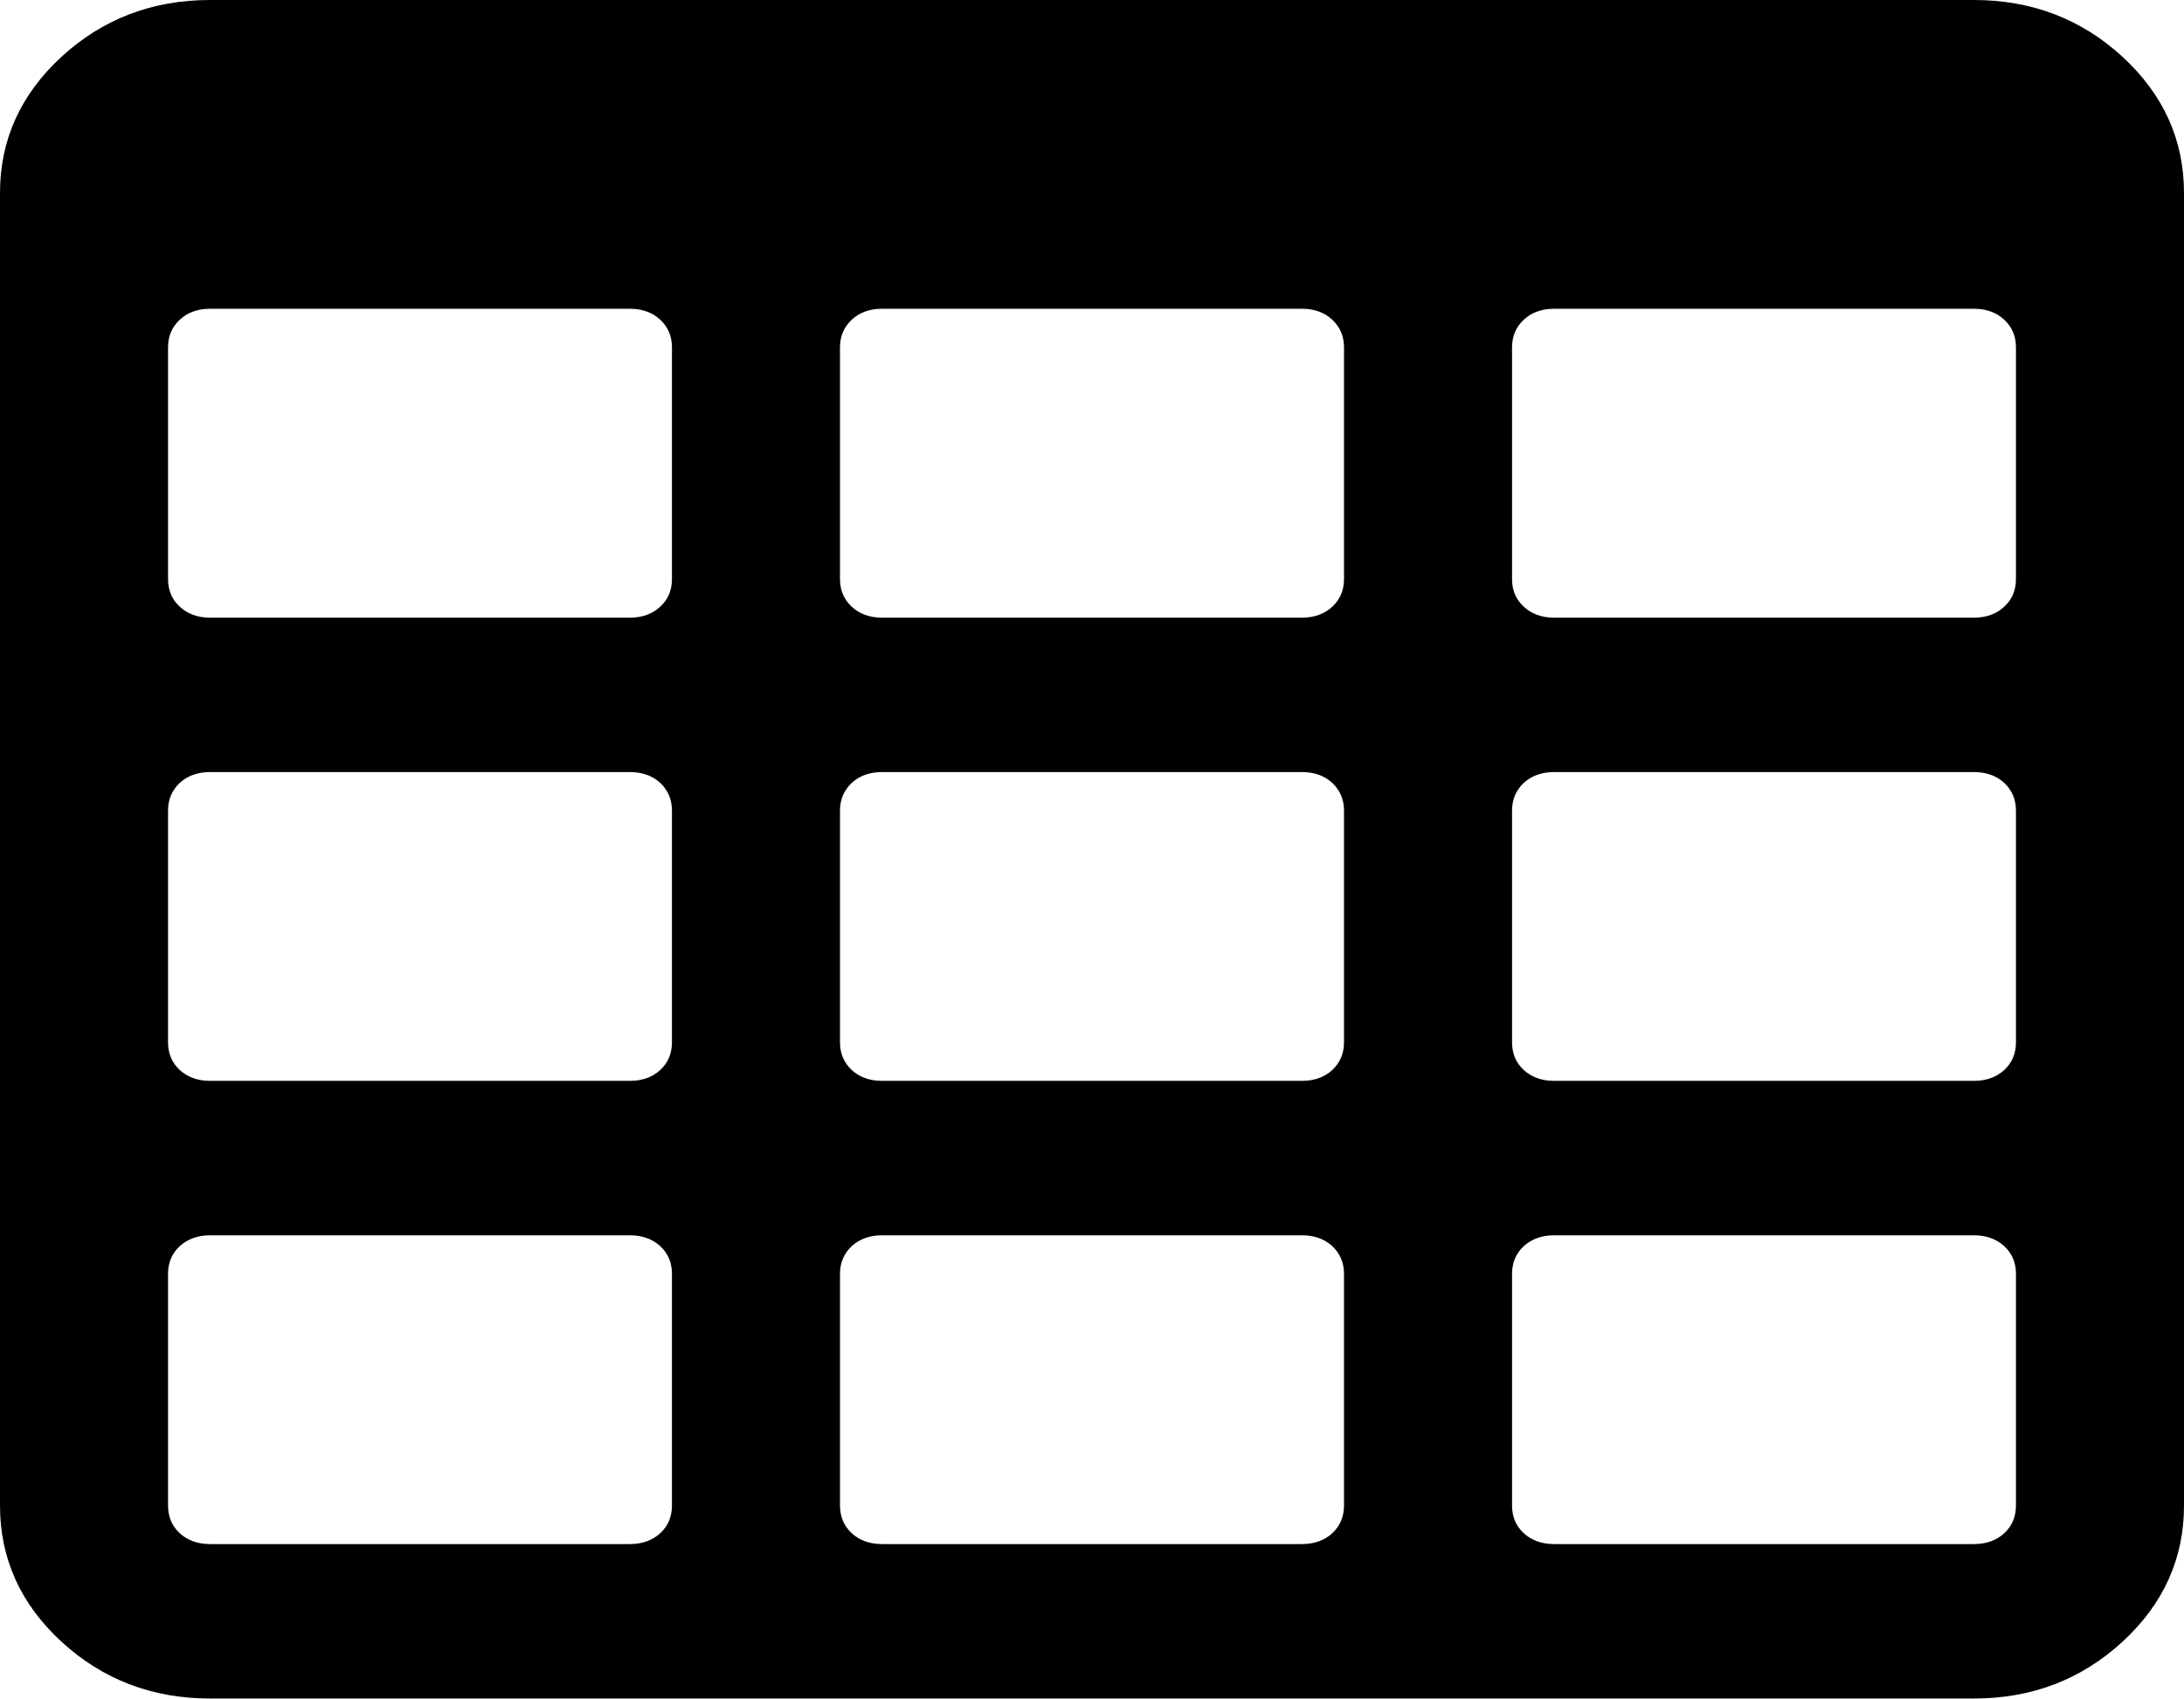
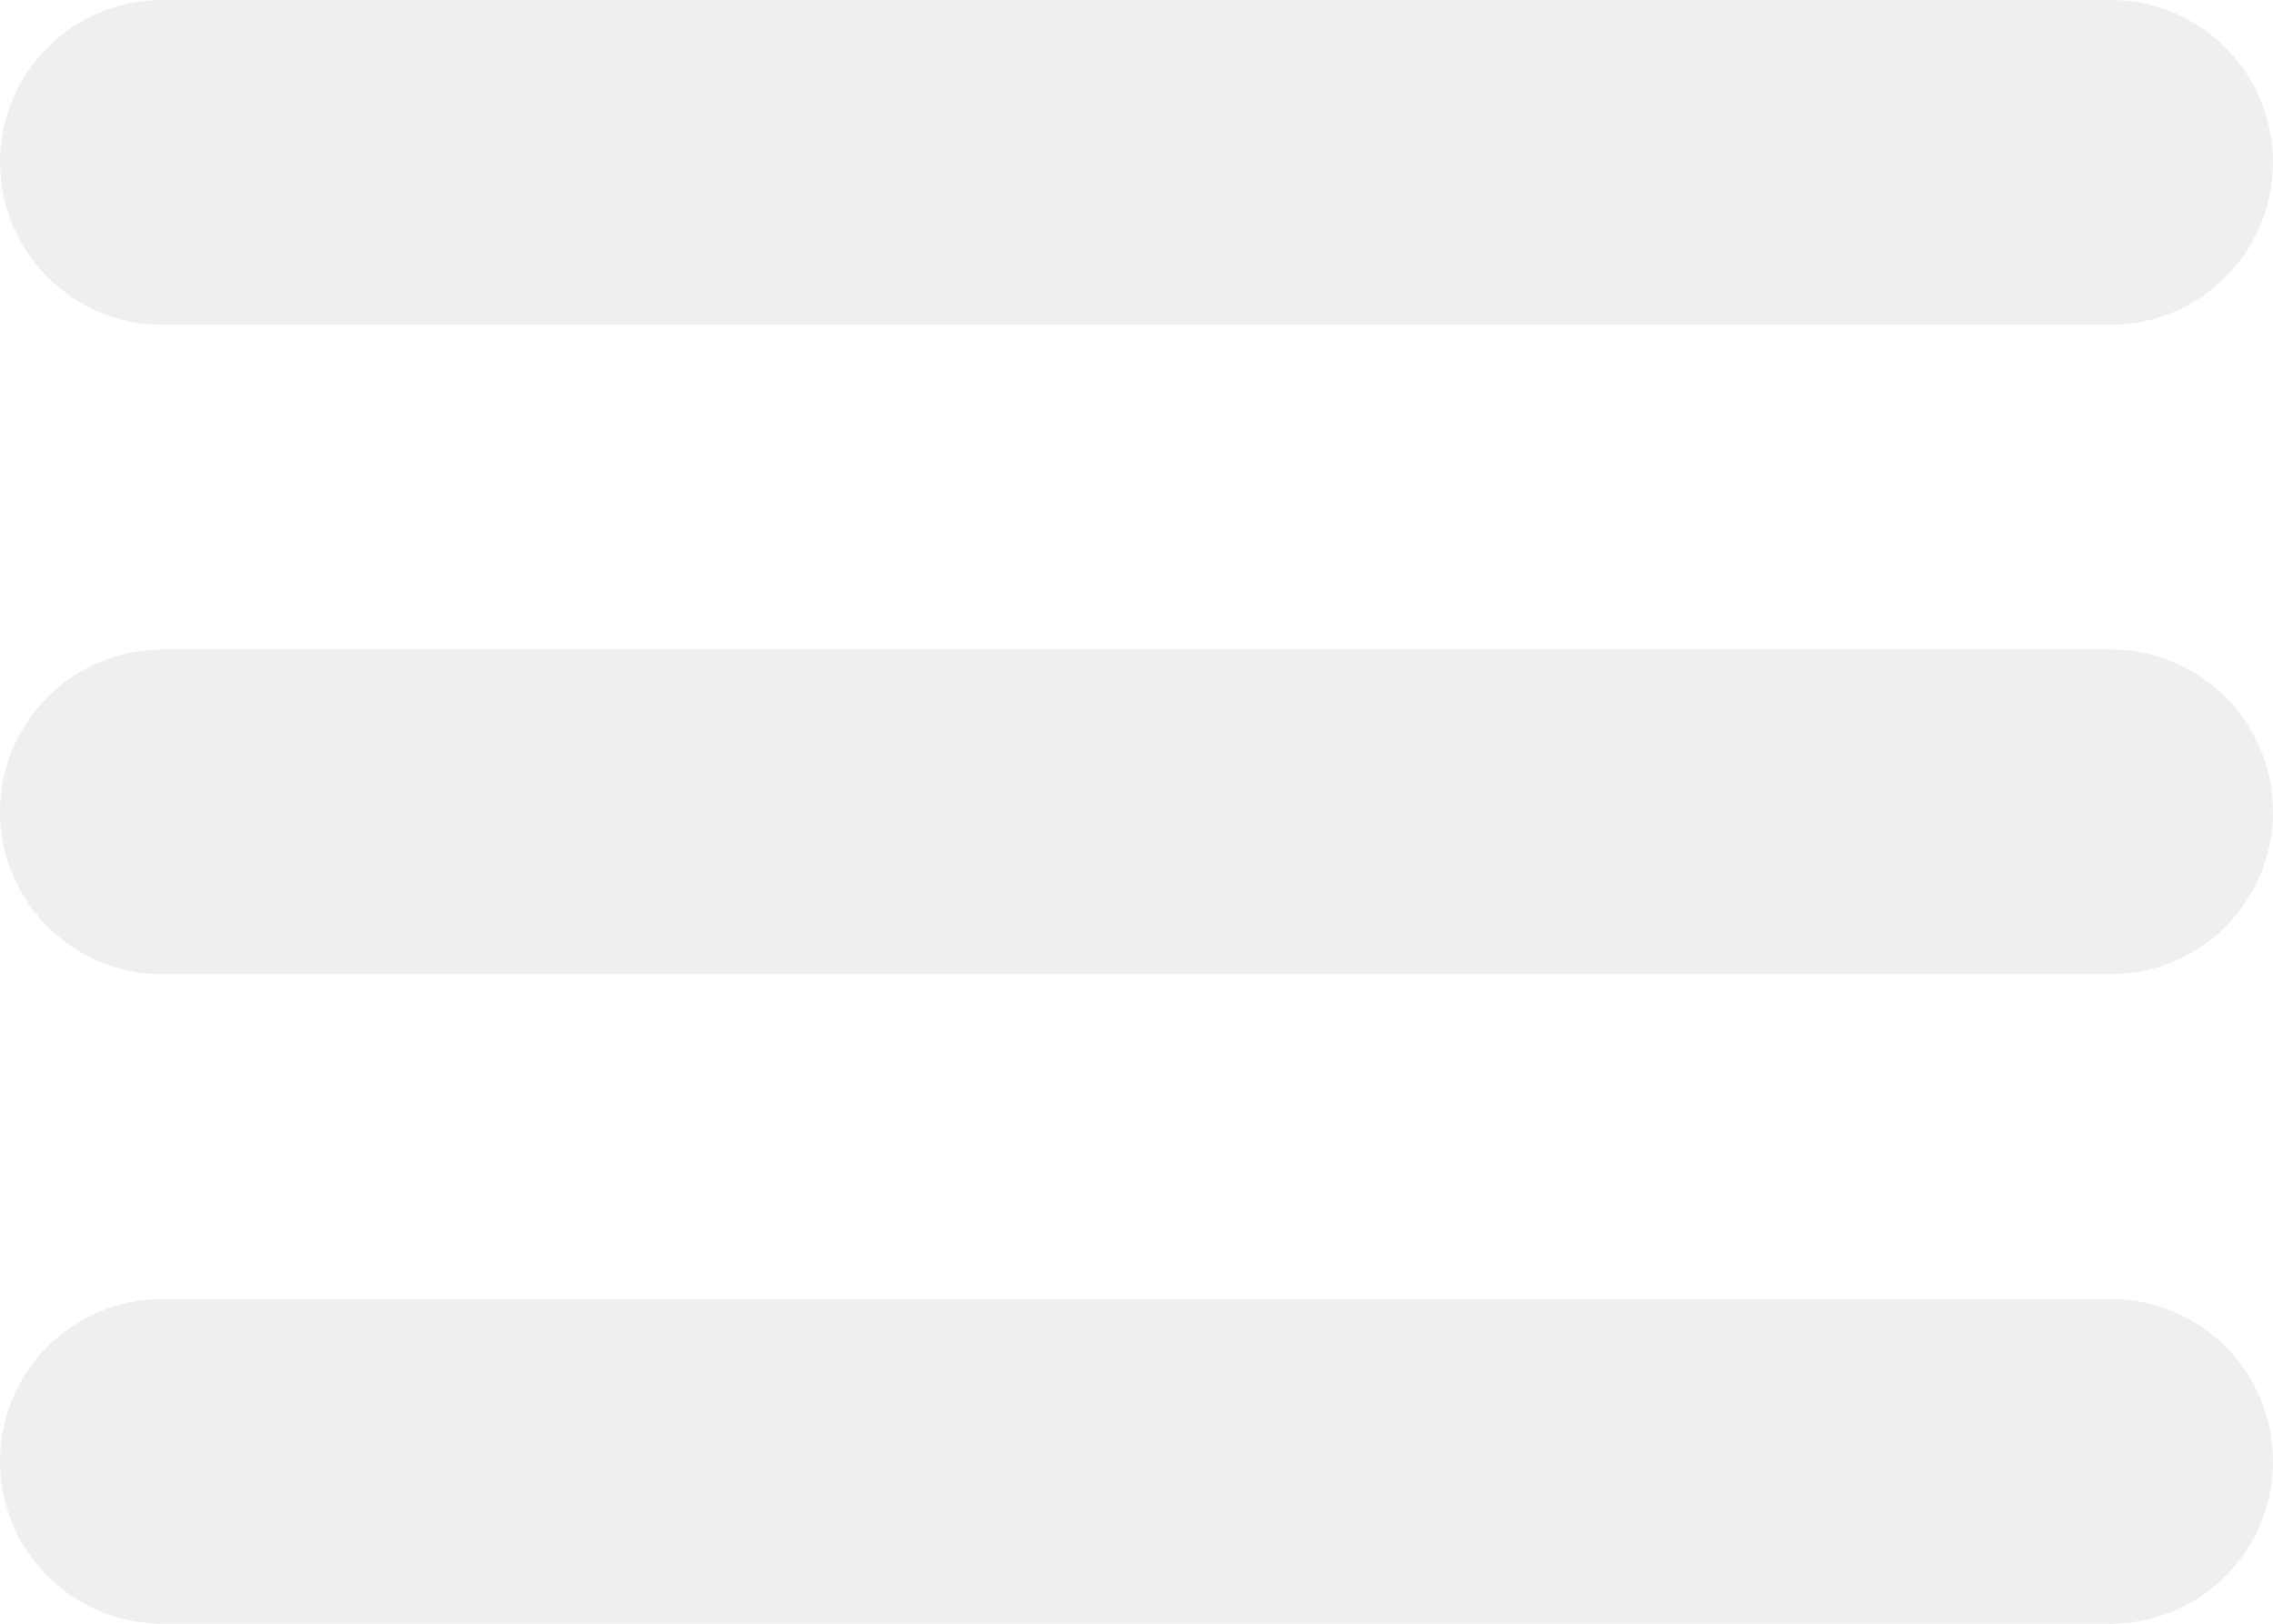
- <svg xmlns="http://www.w3.org/2000/svg" version="1.1" width="18px" height="14px">
-   <g transform="matrix(1 0 0 1 -10 -298 )">
-     <path d="M 5.441 12.638  C 5.506 12.578  5.538 12.502  5.538 12.409  L 5.538 10.5  C 5.538 10.407  5.506 10.331  5.441 10.271  C 5.376 10.212  5.293 10.182  5.192 10.182  L 1.731 10.182  C 1.63 10.182  1.547 10.212  1.482 10.271  C 1.417 10.331  1.385 10.407  1.385 10.5  L 1.385 12.409  C 1.385 12.502  1.417 12.578  1.482 12.638  C 1.547 12.697  1.63 12.727  1.731 12.727  L 5.192 12.727  C 5.293 12.727  5.376 12.697  5.441 12.638  Z M 5.441 8.82  C 5.506 8.76  5.538 8.684  5.538 8.591  L 5.538 6.682  C 5.538 6.589  5.506 6.513  5.441 6.453  C 5.376 6.393  5.293 6.364  5.192 6.364  L 1.731 6.364  C 1.63 6.364  1.547 6.393  1.482 6.453  C 1.417 6.513  1.385 6.589  1.385 6.682  L 1.385 8.591  C 1.385 8.684  1.417 8.76  1.482 8.82  C 1.547 8.879  1.63 8.909  1.731 8.909  L 5.192 8.909  C 5.293 8.909  5.376 8.879  5.441 8.82  Z M 10.98 12.638  C 11.044 12.578  11.077 12.502  11.077 12.409  L 11.077 10.5  C 11.077 10.407  11.044 10.331  10.98 10.271  C 10.915 10.212  10.832 10.182  10.731 10.182  L 7.269 10.182  C 7.168 10.182  7.085 10.212  7.02 10.271  C 6.956 10.331  6.923 10.407  6.923 10.5  L 6.923 12.409  C 6.923 12.502  6.956 12.578  7.02 12.638  C 7.085 12.697  7.168 12.727  7.269 12.727  L 10.731 12.727  C 10.832 12.727  10.915 12.697  10.98 12.638  Z M 5.441 5.001  C 5.506 4.942  5.538 4.866  5.538 4.773  L 5.538 2.864  C 5.538 2.771  5.506 2.695  5.441 2.635  C 5.376 2.575  5.293 2.545  5.192 2.545  L 1.731 2.545  C 1.63 2.545  1.547 2.575  1.482 2.635  C 1.417 2.695  1.385 2.771  1.385 2.864  L 1.385 4.773  C 1.385 4.866  1.417 4.942  1.482 5.001  C 1.547 5.061  1.63 5.091  1.731 5.091  L 5.192 5.091  C 5.293 5.091  5.376 5.061  5.441 5.001  Z M 10.98 8.82  C 11.044 8.76  11.077 8.684  11.077 8.591  L 11.077 6.682  C 11.077 6.589  11.044 6.513  10.98 6.453  C 10.915 6.393  10.832 6.364  10.731 6.364  L 7.269 6.364  C 7.168 6.364  7.085 6.393  7.02 6.453  C 6.956 6.513  6.923 6.589  6.923 6.682  L 6.923 8.591  C 6.923 8.684  6.956 8.76  7.02 8.82  C 7.085 8.879  7.168 8.909  7.269 8.909  L 10.731 8.909  C 10.832 8.909  10.915 8.879  10.98 8.82  Z M 16.518 12.638  C 16.583 12.578  16.615 12.502  16.615 12.409  L 16.615 10.5  C 16.615 10.407  16.583 10.331  16.518 10.271  C 16.453 10.212  16.37 10.182  16.269 10.182  L 12.808 10.182  C 12.707 10.182  12.624 10.212  12.559 10.271  C 12.494 10.331  12.462 10.407  12.462 10.5  L 12.462 12.409  C 12.462 12.502  12.494 12.578  12.559 12.638  C 12.624 12.697  12.707 12.727  12.808 12.727  L 16.269 12.727  C 16.37 12.727  16.453 12.697  16.518 12.638  Z M 10.98 5.001  C 11.044 4.942  11.077 4.866  11.077 4.773  L 11.077 2.864  C 11.077 2.771  11.044 2.695  10.98 2.635  C 10.915 2.575  10.832 2.545  10.731 2.545  L 7.269 2.545  C 7.168 2.545  7.085 2.575  7.02 2.635  C 6.956 2.695  6.923 2.771  6.923 2.864  L 6.923 4.773  C 6.923 4.866  6.956 4.942  7.02 5.001  C 7.085 5.061  7.168 5.091  7.269 5.091  L 10.731 5.091  C 10.832 5.091  10.915 5.061  10.98 5.001  Z M 16.518 8.82  C 16.583 8.76  16.615 8.684  16.615 8.591  L 16.615 6.682  C 16.615 6.589  16.583 6.513  16.518 6.453  C 16.453 6.393  16.37 6.364  16.269 6.364  L 12.808 6.364  C 12.707 6.364  12.624 6.393  12.559 6.453  C 12.494 6.513  12.462 6.589  12.462 6.682  L 12.462 8.591  C 12.462 8.684  12.494 8.76  12.559 8.82  C 12.624 8.879  12.707 8.909  12.808 8.909  L 16.269 8.909  C 16.37 8.909  16.453 8.879  16.518 8.82  Z M 16.518 5.001  C 16.583 4.942  16.615 4.866  16.615 4.773  L 16.615 2.864  C 16.615 2.771  16.583 2.695  16.518 2.635  C 16.453 2.575  16.37 2.545  16.269 2.545  L 12.808 2.545  C 12.707 2.545  12.624 2.575  12.559 2.635  C 12.494 2.695  12.462 2.771  12.462 2.864  L 12.462 4.773  C 12.462 4.866  12.494 4.942  12.559 5.001  C 12.624 5.061  12.707 5.091  12.808 5.091  L 16.269 5.091  C 16.37 5.091  16.453 5.061  16.518 5.001  Z M 17.492 0.467  C 17.831 0.779  18 1.153  18 1.591  L 18 12.409  C 18 12.847  17.831 13.221  17.492 13.533  C 17.153 13.844  16.745 14  16.269 14  L 1.731 14  C 1.255 14  0.847 13.844  0.508 13.533  C 0.169 13.221  0 12.847  0 12.409  L 0 1.591  C 0 1.153  0.169 0.779  0.508 0.467  C 0.847 0.156  1.255 0  1.731 0  L 16.269 0  C 16.745 0  17.153 0.156  17.492 0.467  Z " fill-rule="nonzero" fill="#000000" stroke="none" transform="matrix(1 0 0 1 10 298 )" />
+ <svg xmlns="http://www.w3.org/2000/svg" version="1.1" width="28px" height="20px">
+   <g transform="matrix(1 0 0 1 -14 -15 )">
+     <path d="M 0 2  C 0 3.104  0.896 4  2 4  L 26 4  C 27.104 4  28 3.104  28 2  C 28 0.896  27.104 0  26 0  L 2 0  C 0.896 0  0 0.896  0 2  Z M 28 10  C 28 8.896  27.104 8  26 8  L 2 8  C 0.896 8  0 8.896  0 10  C 0 11.104  0.896 12  2 12  L 26 12  C 27.104 12  28 11.104  28 10  Z M 28 18  C 28 16.896  27.104 16  26 16  L 2 16  C 0.896 16  0 16.896  0 18  C 0 19.104  0.896 20  2 20  L 26 20  C 27.104 20  28 19.104  28 18  Z " fill-rule="nonzero" fill="#efefef" stroke="none" transform="matrix(1 0 0 1 14 15 )" />
  </g>
</svg>
